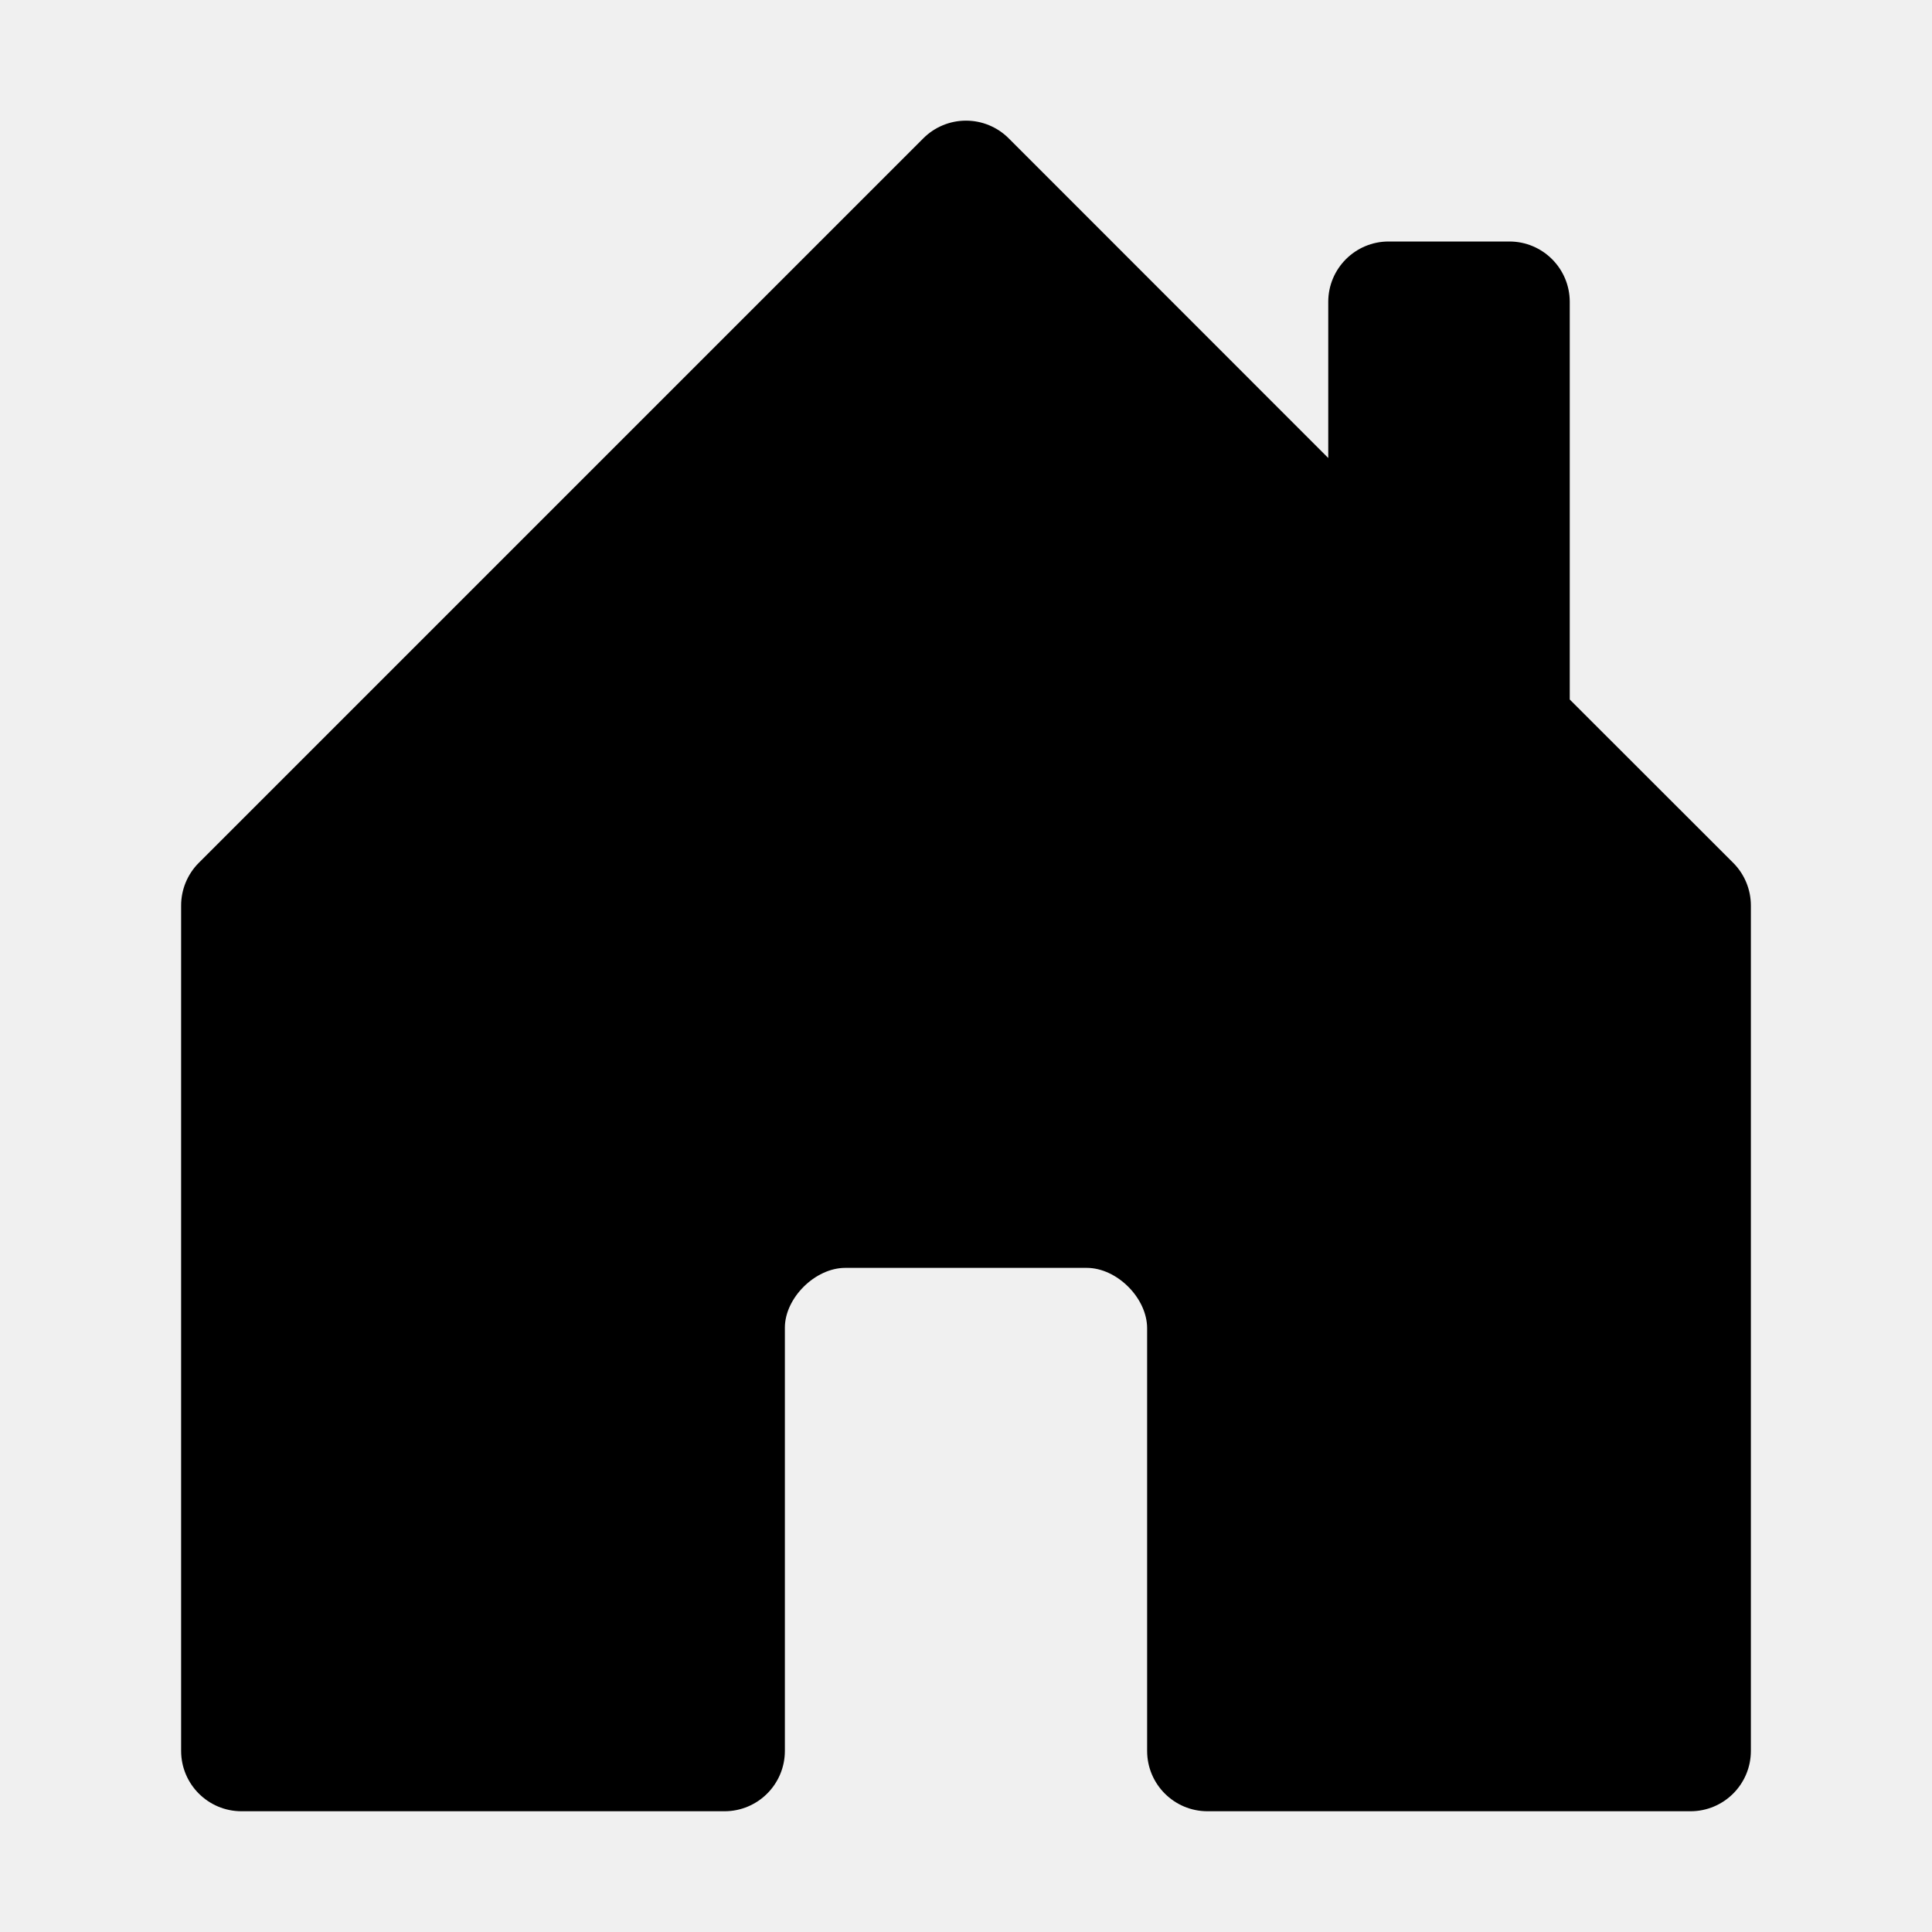
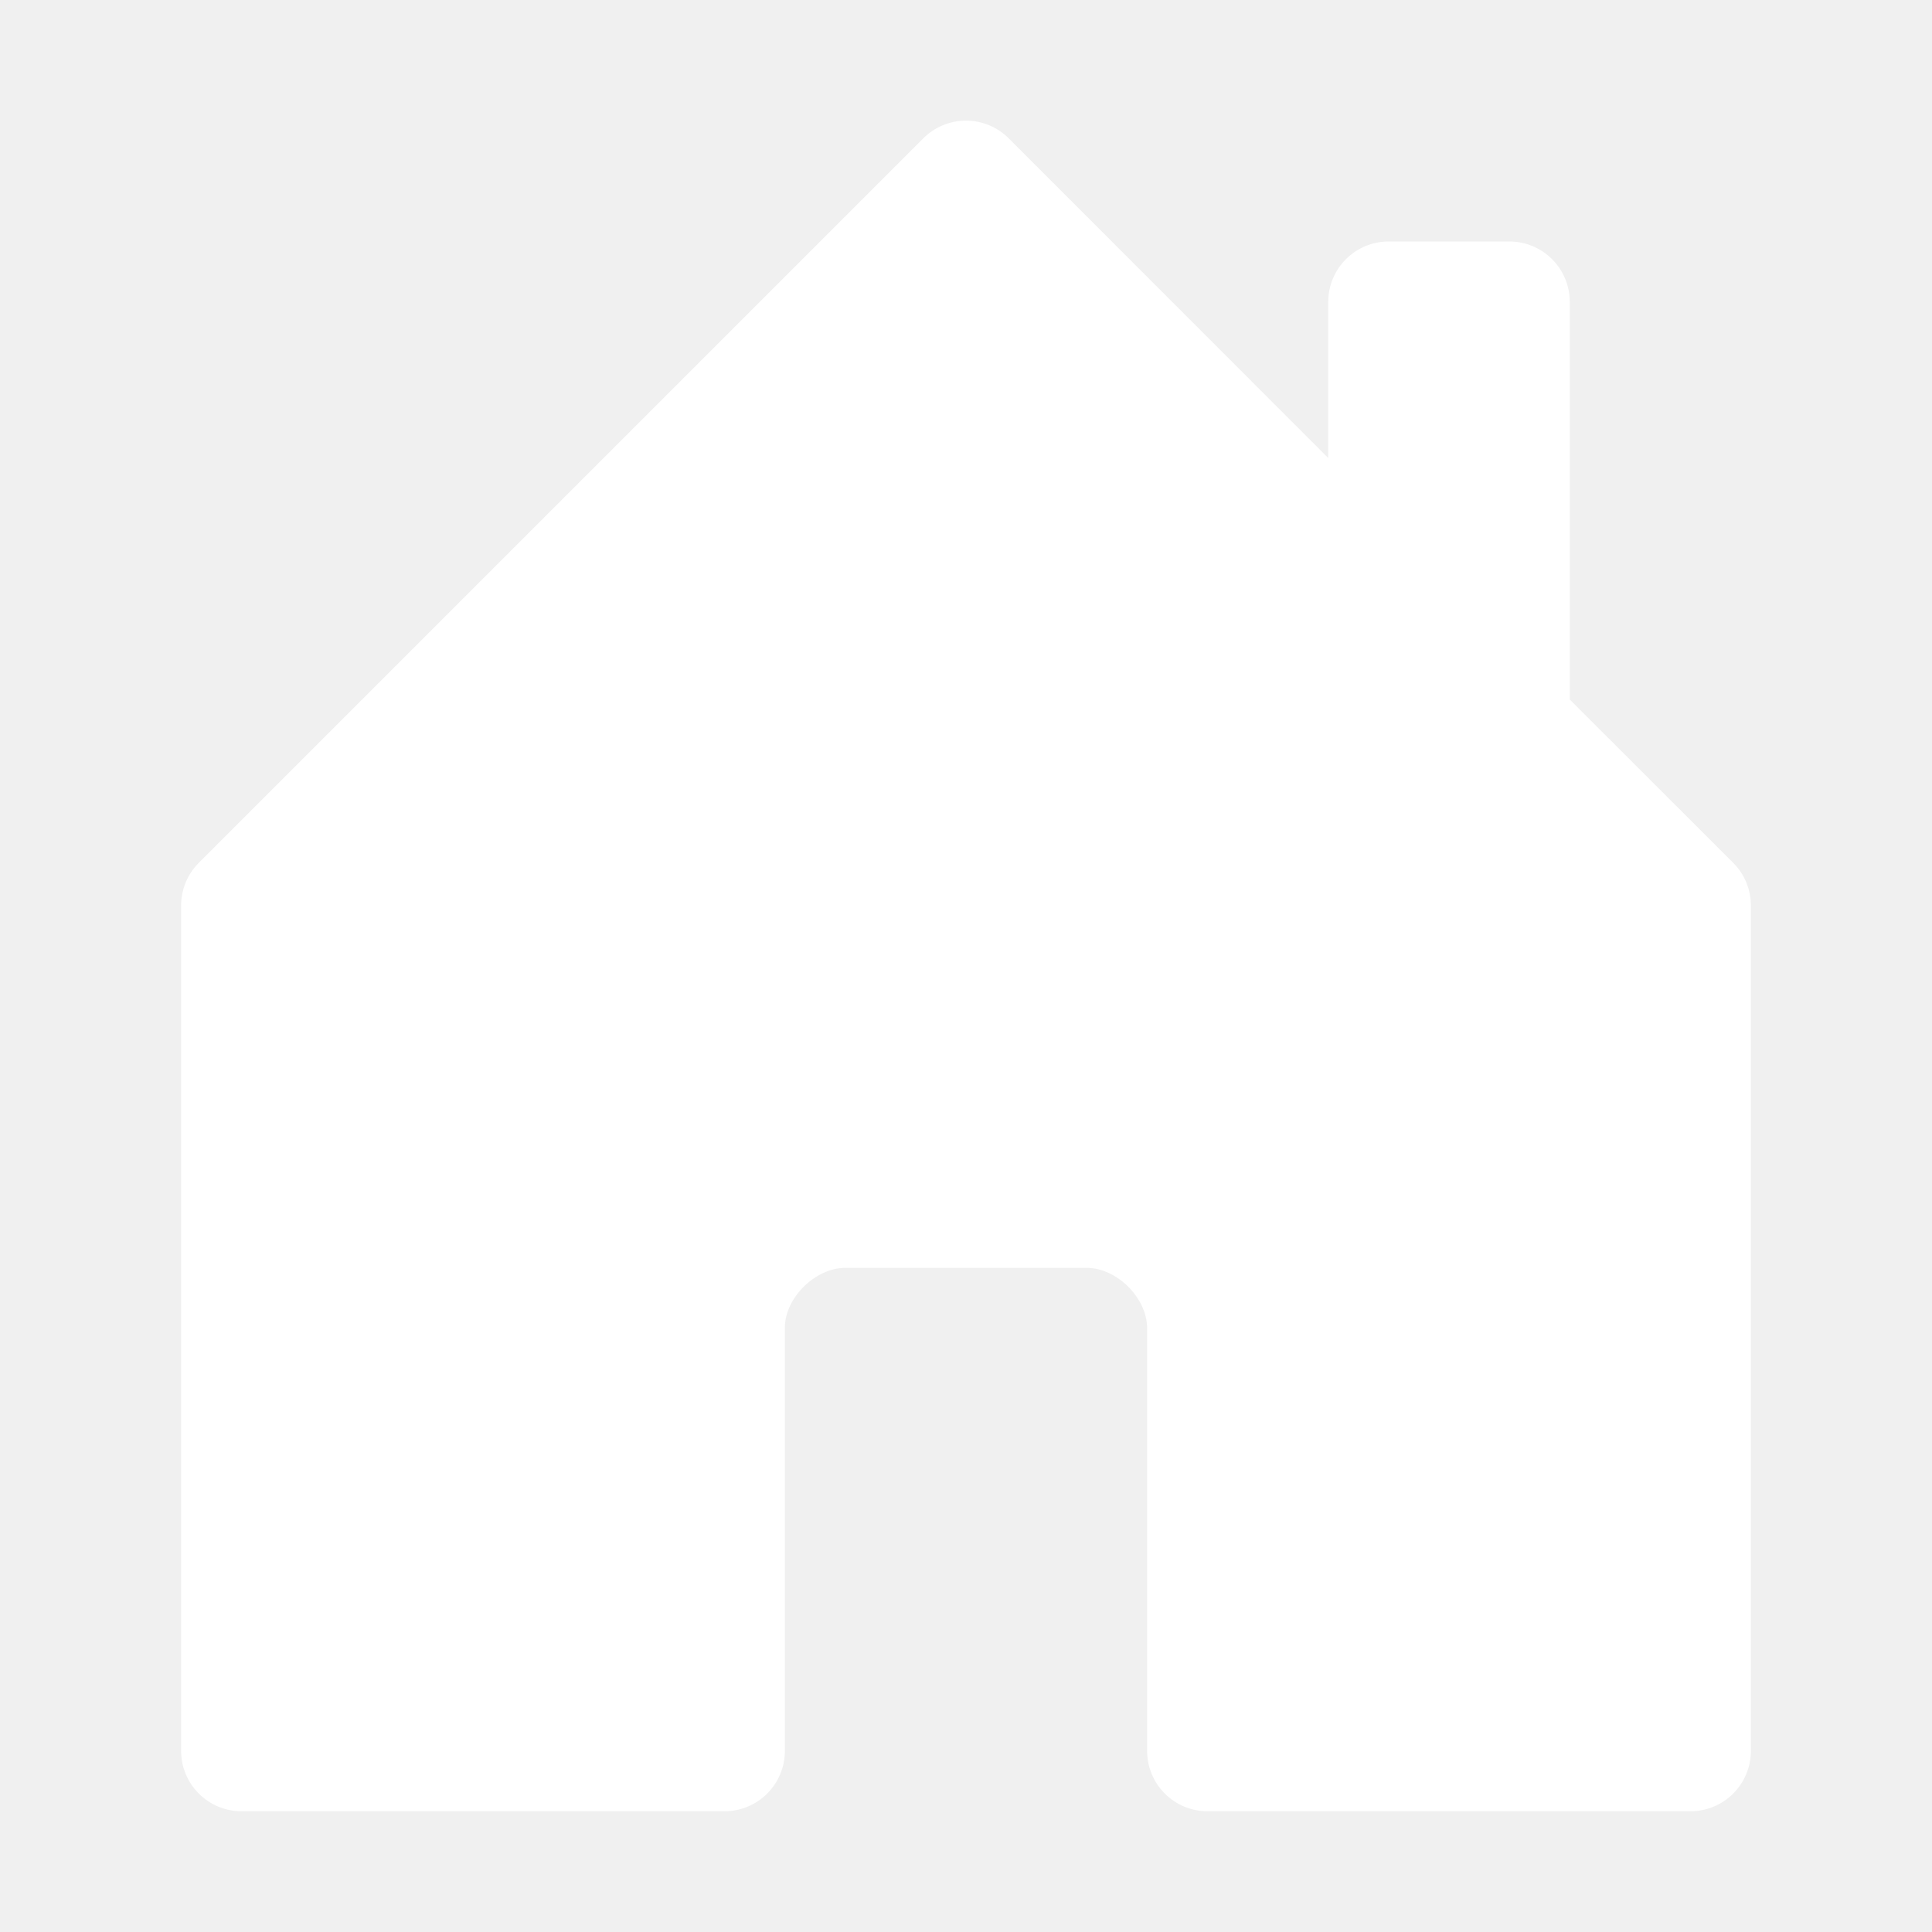
- <svg xmlns="http://www.w3.org/2000/svg" width="16" height="16" fill="currentColor" class="bi bi-house-door-fill" viewBox="0 0 16 16">
+ <svg xmlns="http://www.w3.org/2000/svg" width="16" height="16" fill="white" class="bi bi-house-door-fill" viewBox="0 0 16 16">
  <path d="M6.5 14.5v-3.505c0-.245.25-.495.5-.495h2c.25 0 .5.25.5.5v3.5a.5.5 0 0 0 .5.5h4a.5.5 0 0 0 .5-.5v-7a.5.5 0 0 0-.146-.354L13 5.793V2.5a.5.5 0 0 0-.5-.5h-1a.5.5 0 0 0-.5.5v1.293L8.354 1.146a.5.5 0 0 0-.708 0l-6 6A.5.5 0 0 0 1.5 7.5v7a.5.5 0 0 0 .5.5h4a.5.5 0 0 0 .5-.5" />
</svg>
